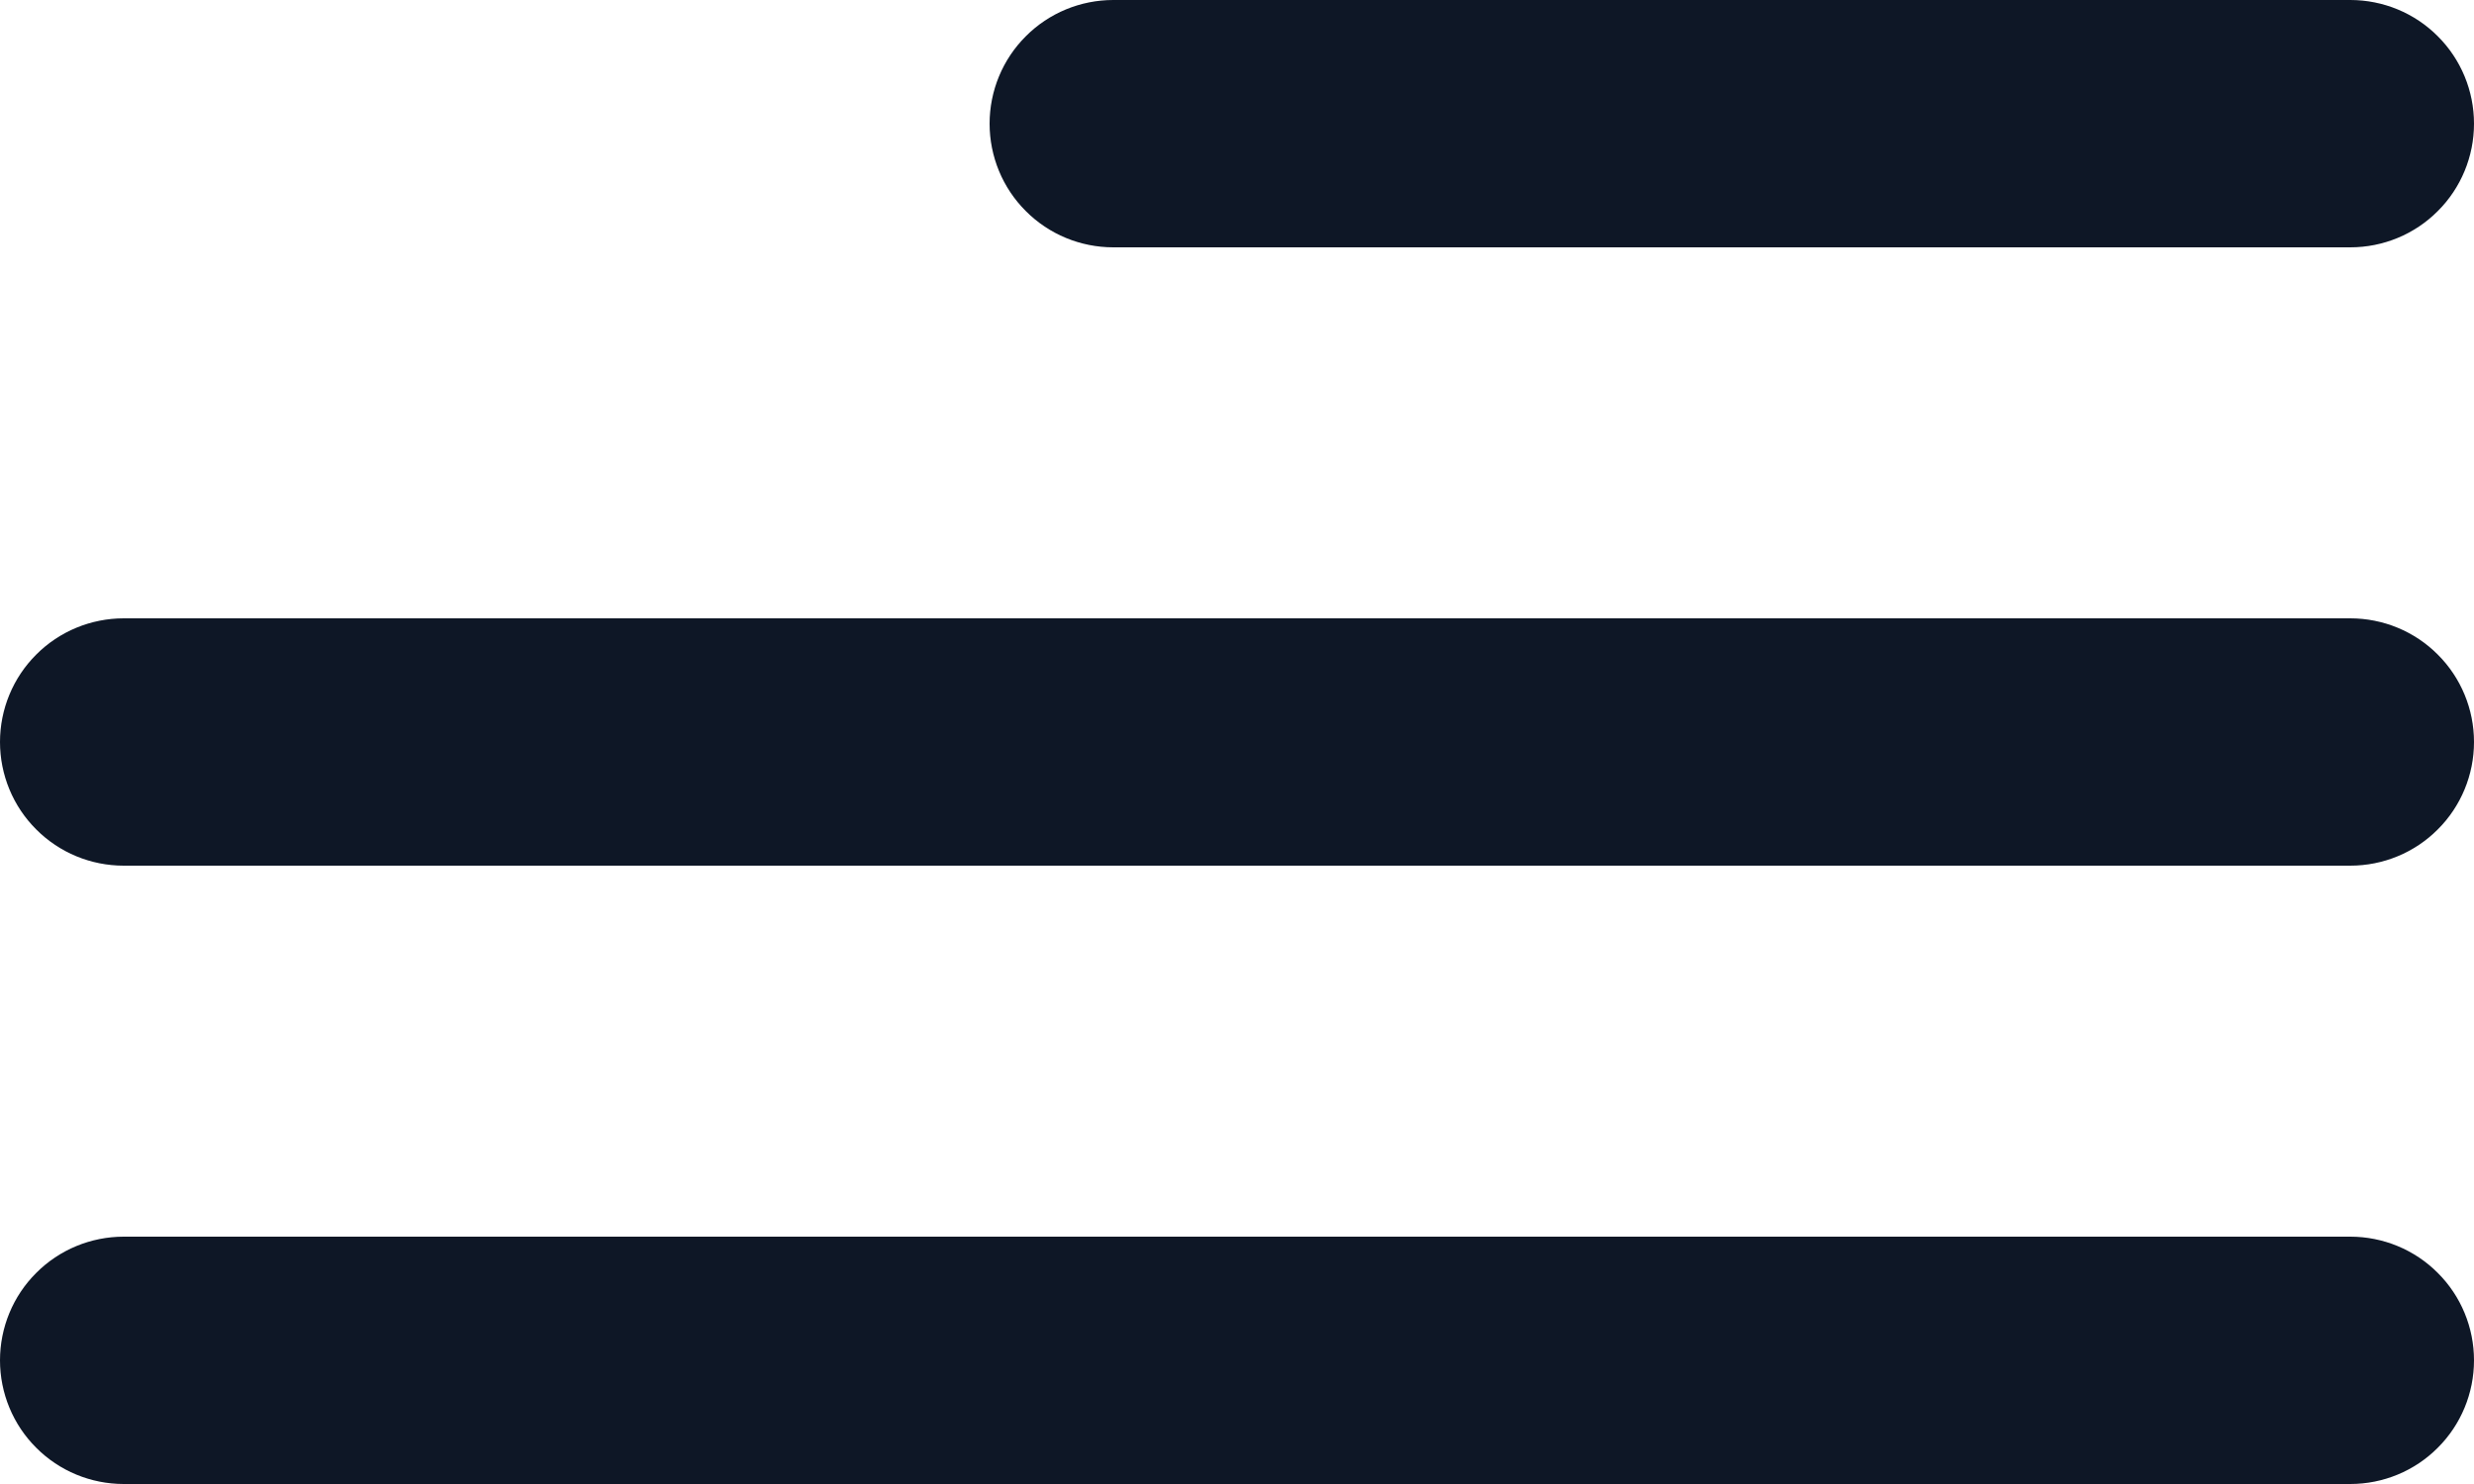
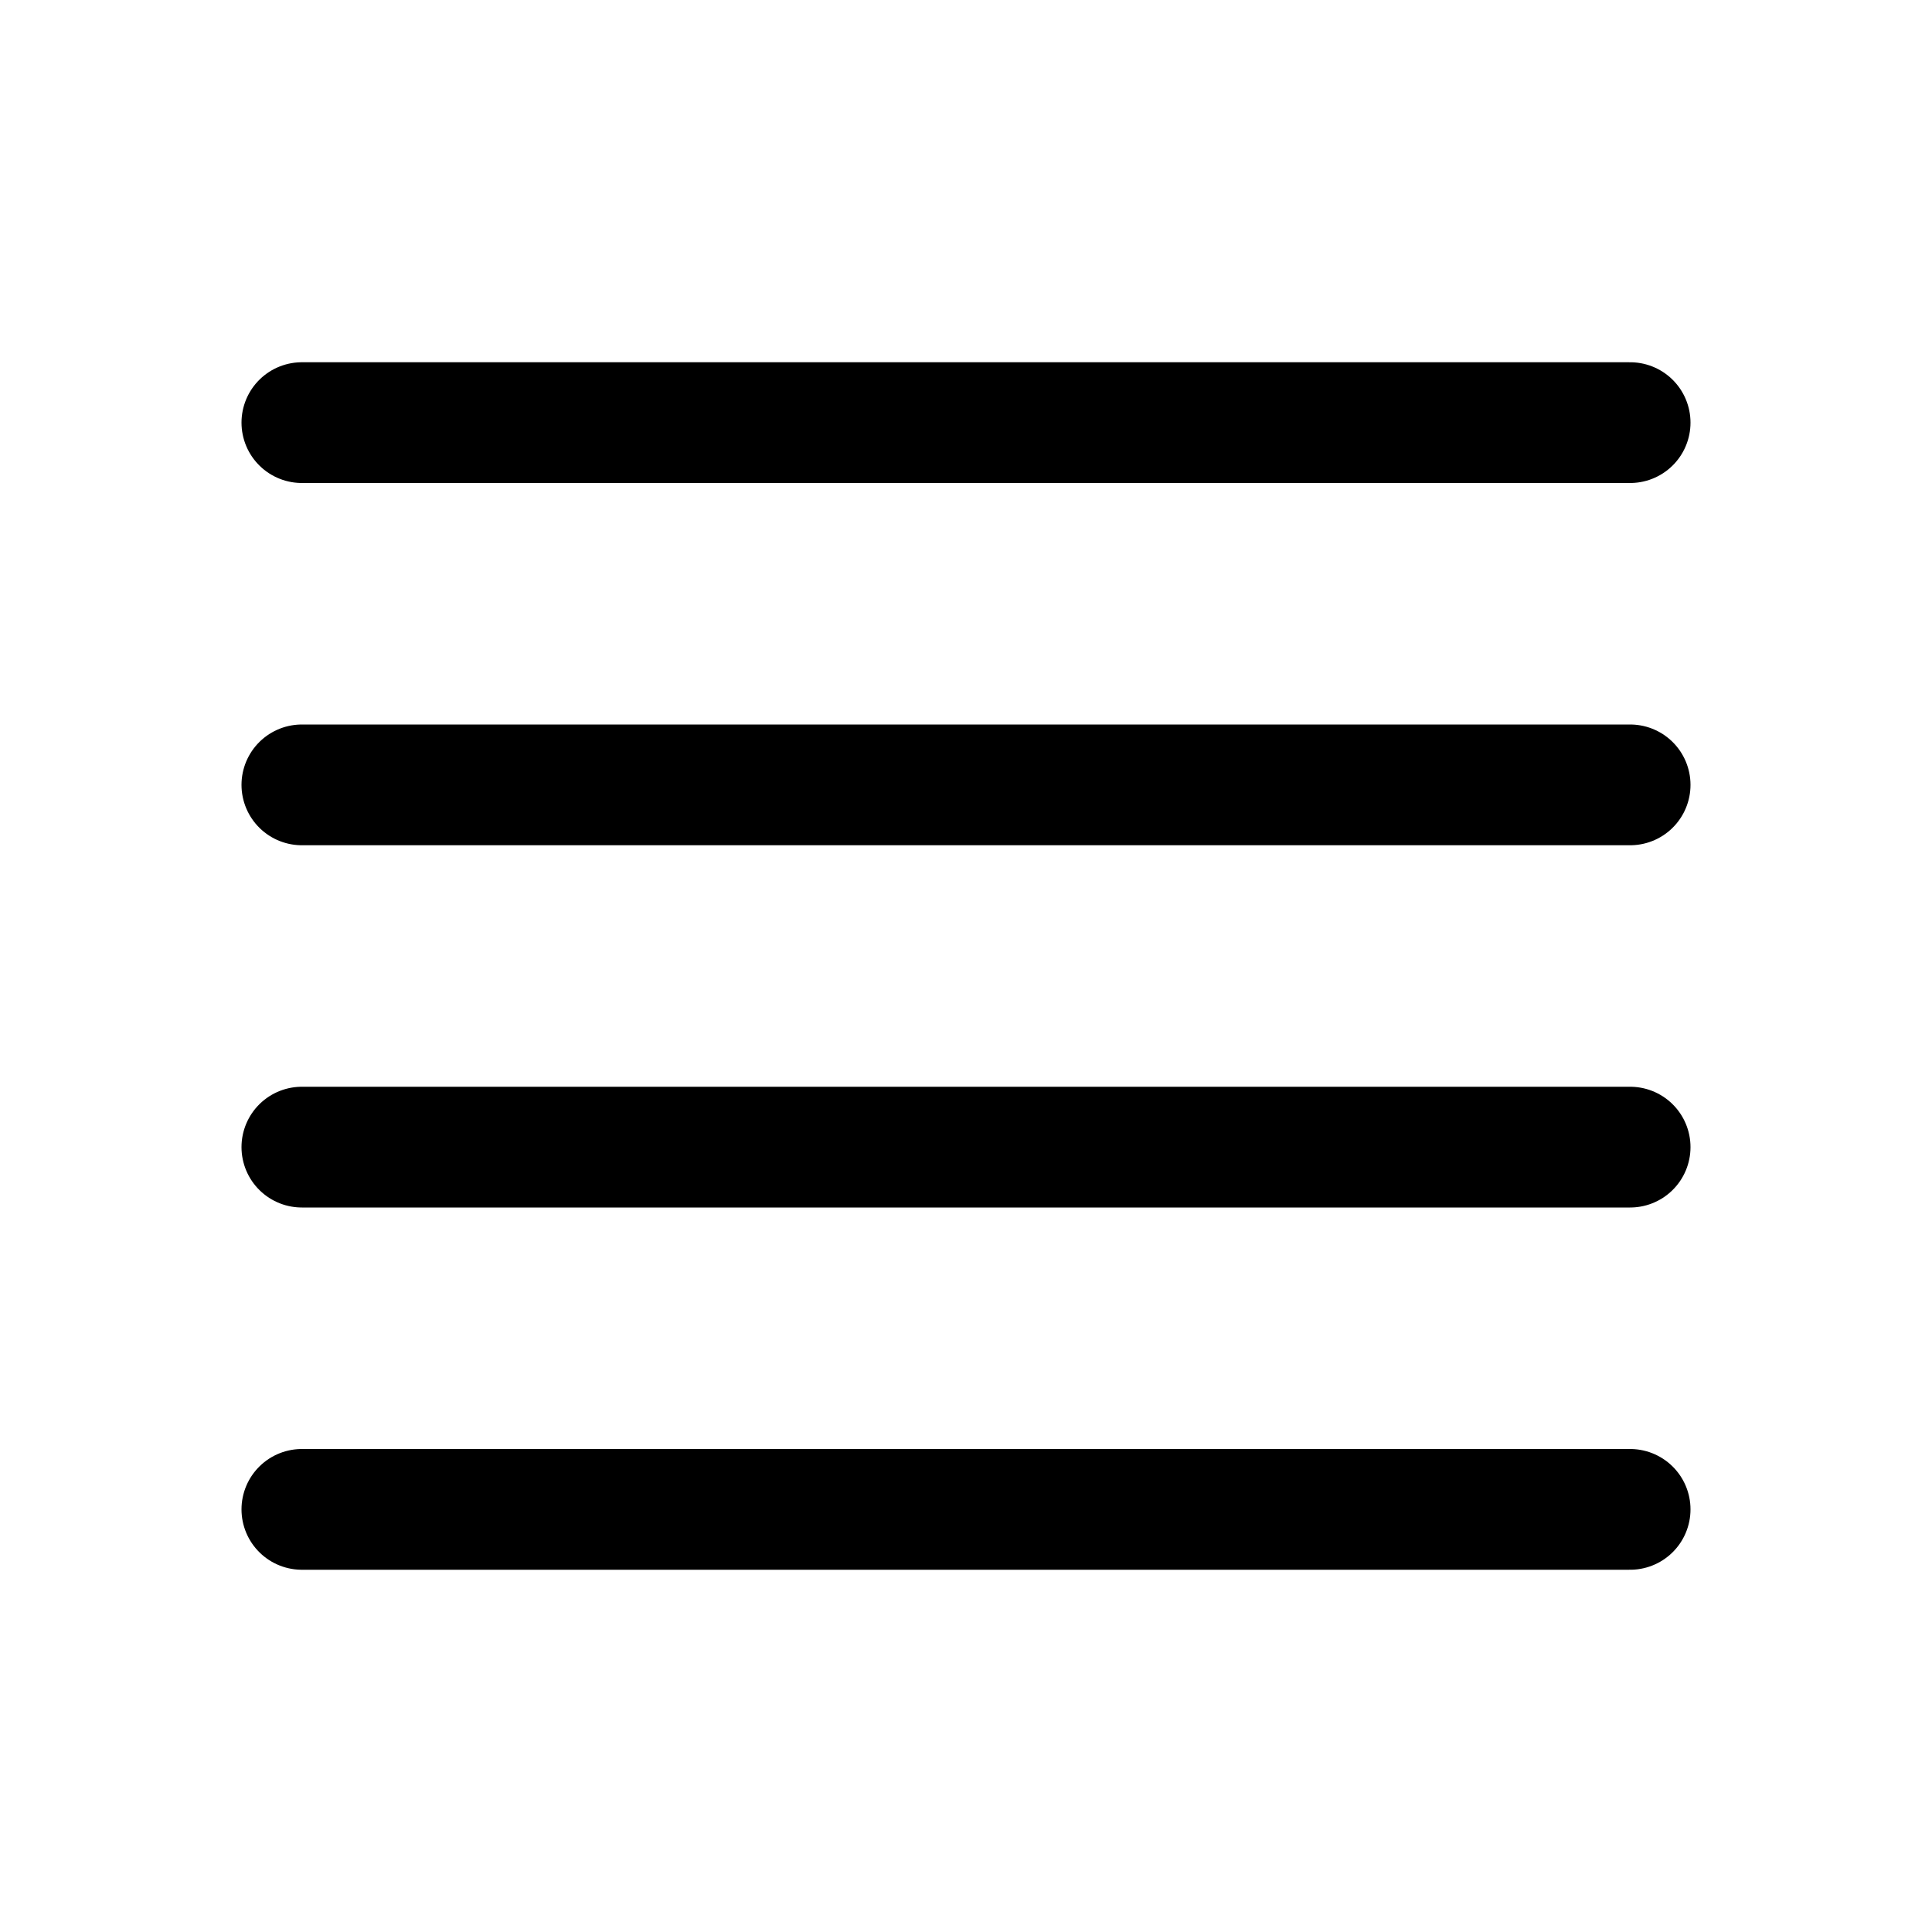
- <svg xmlns="http://www.w3.org/2000/svg" width="20" height="12" viewBox="0 0 20 12" fill="#0e1726">
-   <path d="M9 2L19 2C19.265 2 19.52 1.895 19.707 1.707C19.895 1.52 20 1.265 20 1C20 0.735 19.895 0.48 19.707 0.293C19.52 0.105 19.265 0 19 0L9 0C8.735 0 8.48 0.105 8.293 0.293C8.105 0.48 8 0.735 8 1C8 1.265 8.105 1.52 8.293 1.707C8.48 1.895 8.735 2 9 2ZM19 10L1 10C0.735 10 0.48 10.105 0.293 10.293C0.105 10.48 0 10.735 0 11C0 11.265 0.105 11.52 0.293 11.707C0.48 11.895 0.735 12 1 12L19 12C19.265 12 19.52 11.895 19.707 11.707C19.895 11.52 20 11.265 20 11C20 10.735 19.895 10.48 19.707 10.293C19.52 10.105 19.265 10 19 10V10ZM1 7L19 7C19.265 7 19.52 6.895 19.707 6.707C19.895 6.52 20 6.265 20 6C20 5.735 19.895 5.48 19.707 5.293C19.52 5.105 19.265 5 19 5L1 5C0.735 5 0.48 5.105 0.293 5.293C0.105 5.48 0 5.735 0 6C0 6.265 0.105 6.52 0.293 6.707C0.48 6.895 0.735 7 1 7Z" fill="#0e1726FFF" />
+ <svg xmlns="http://www.w3.org/2000/svg" fill="none" viewBox="0 0 24 24" stroke-width="1.5" stroke="currentColor" class="size-6">
+   <path stroke-linecap="round" stroke-linejoin="round" d="M3.75 5.25h16.5m-16.5 4.5h16.5m-16.5 4.5h16.5m-16.5 4.5h16.5" />
</svg>
